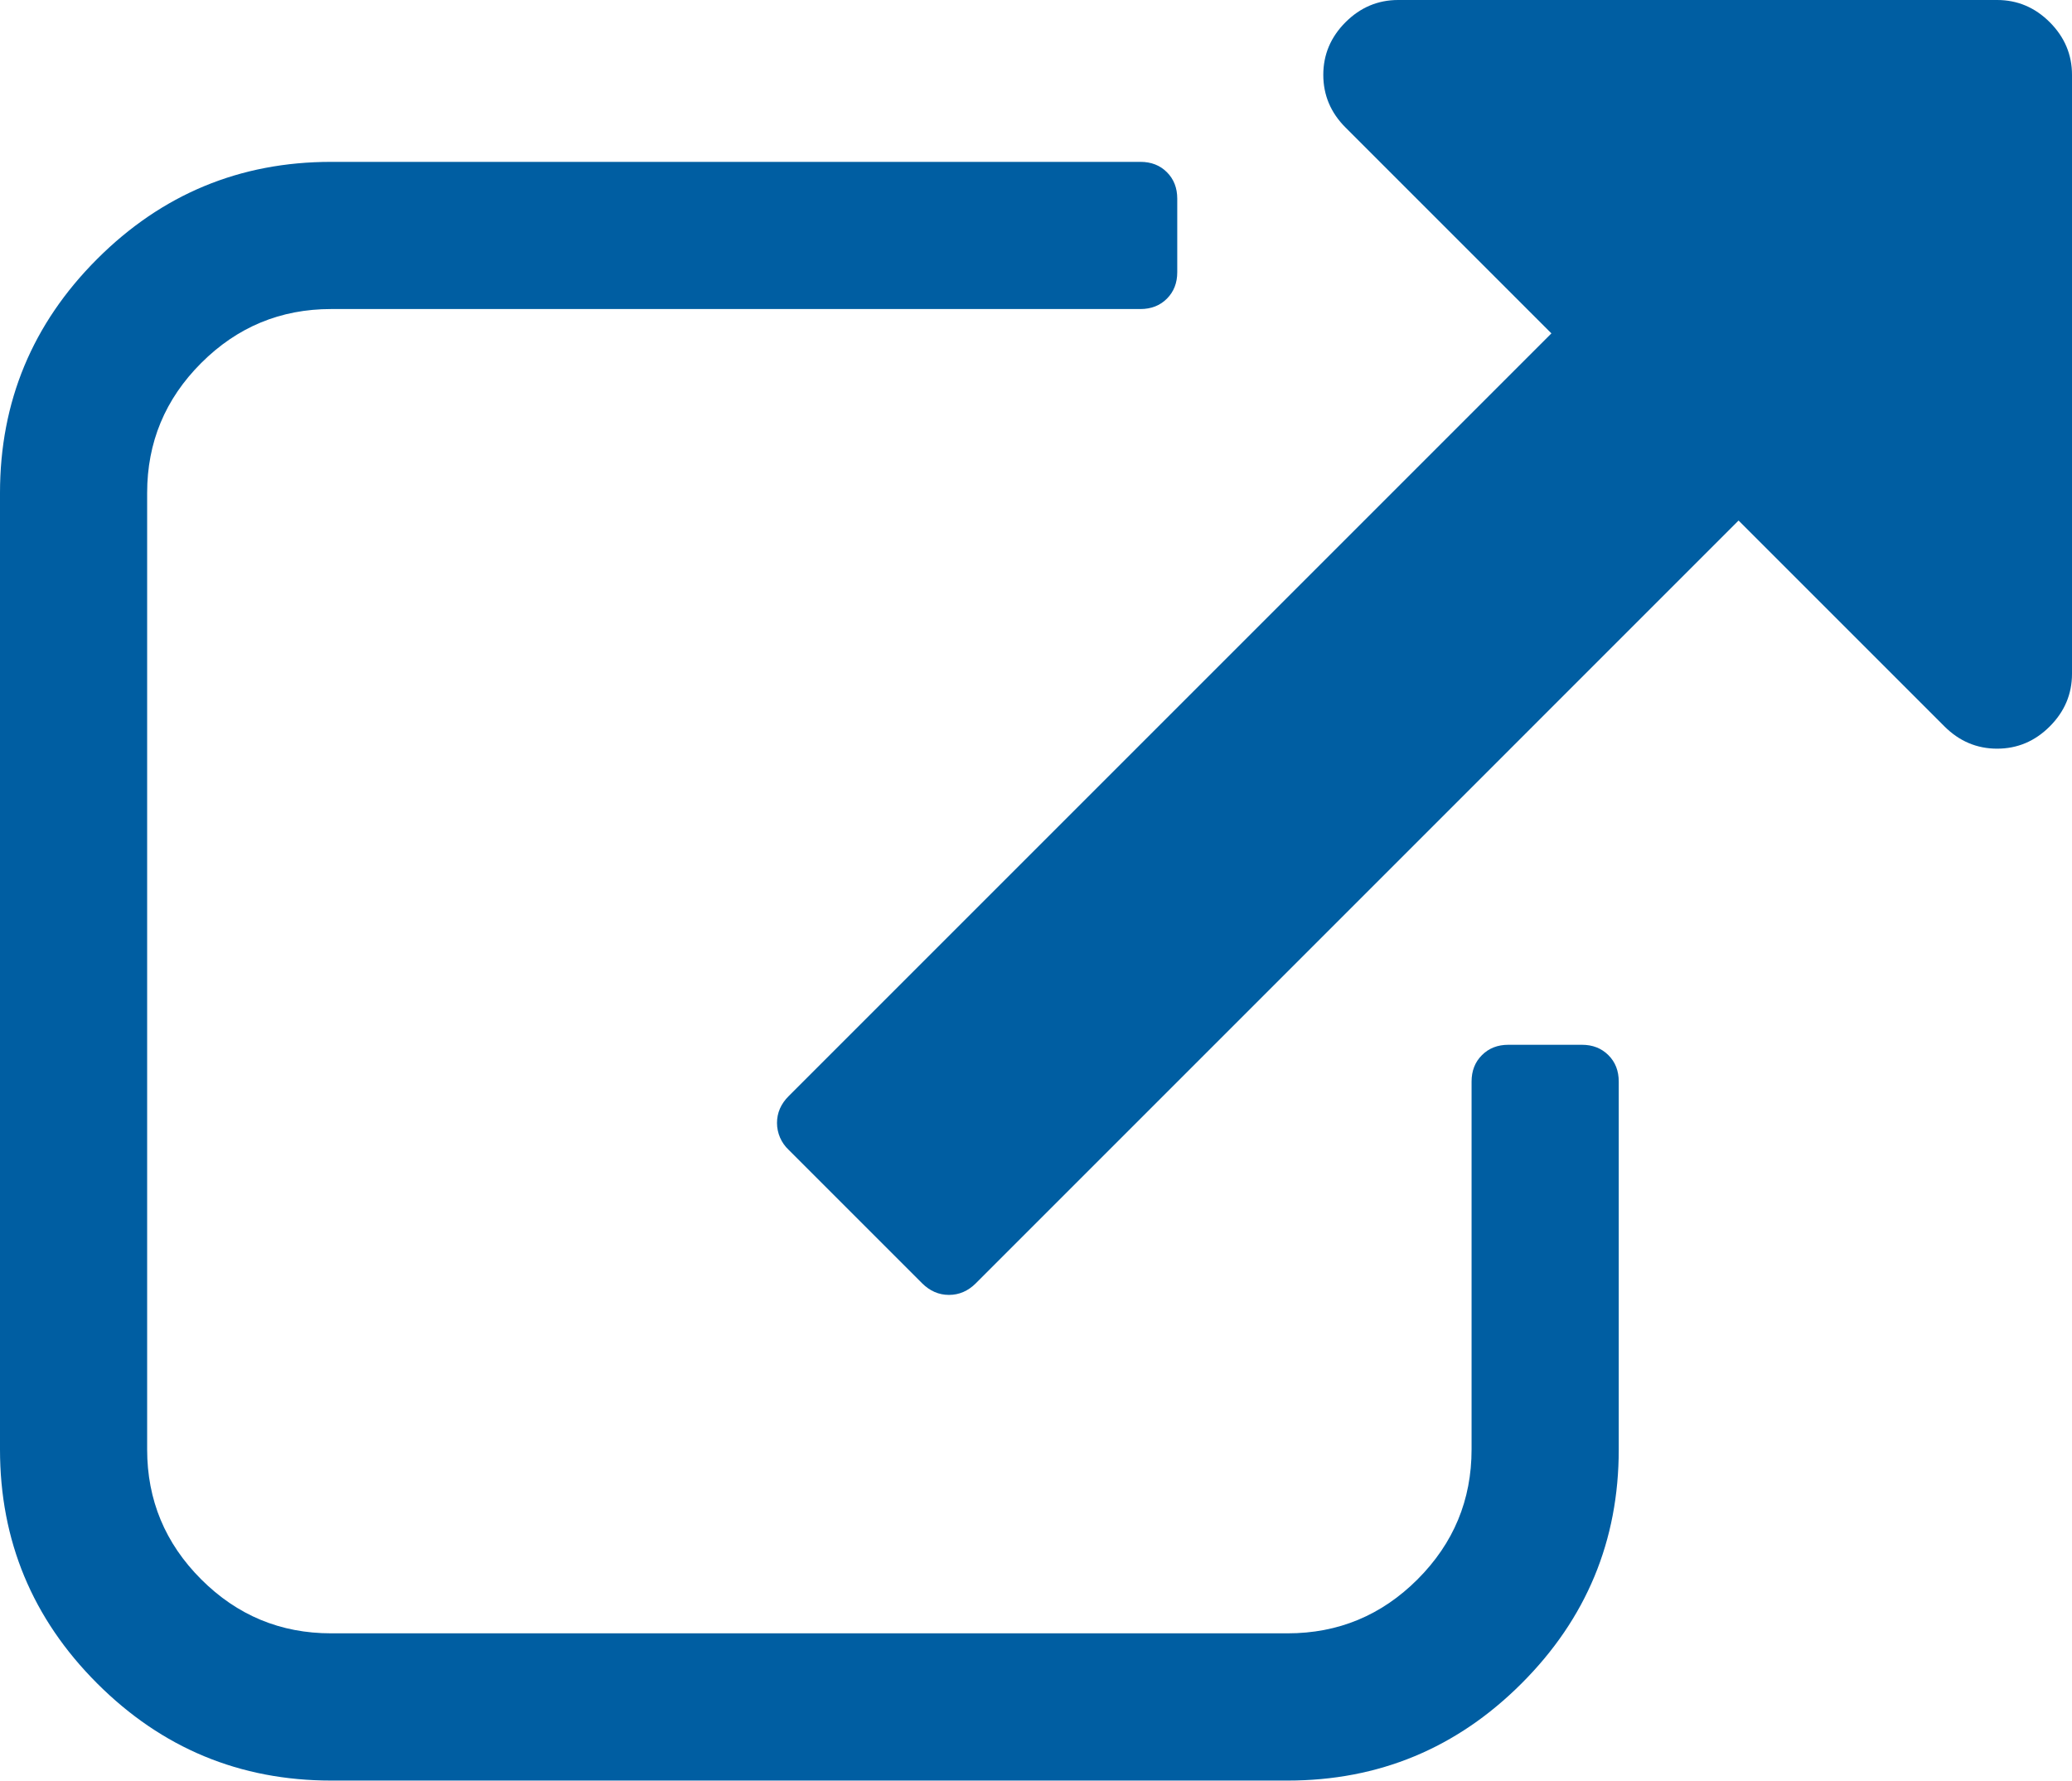
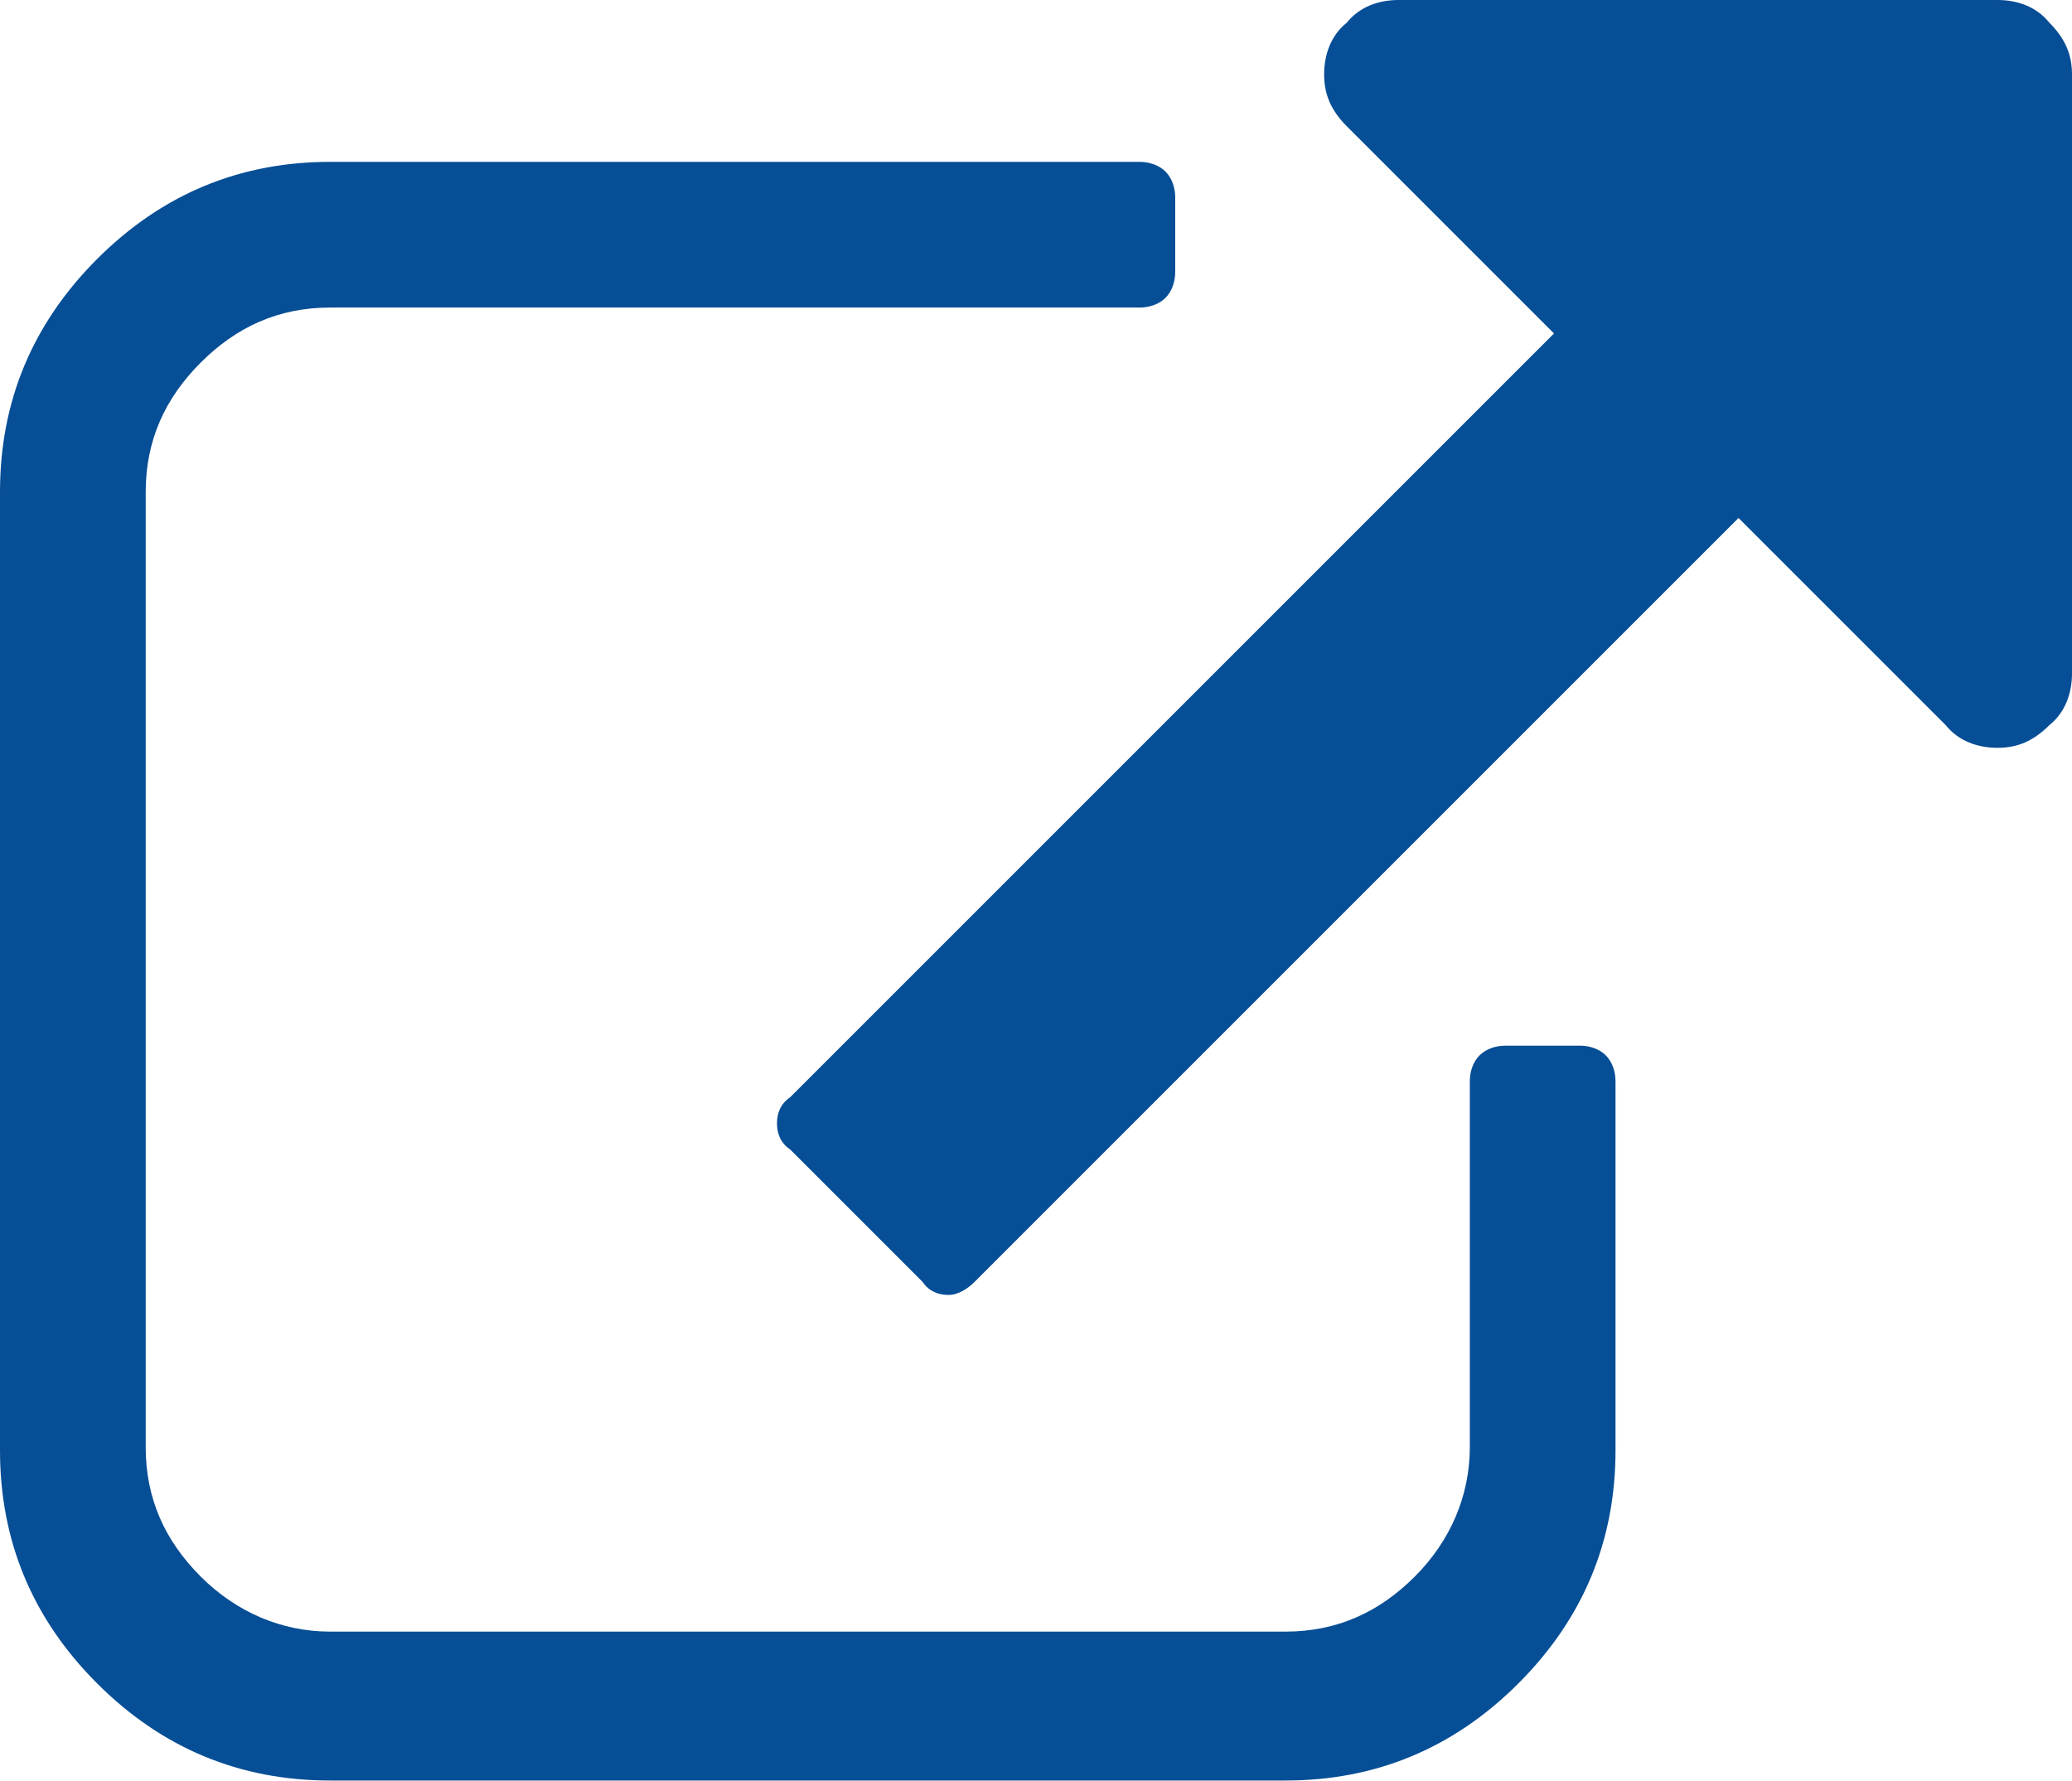
- <svg xmlns="http://www.w3.org/2000/svg" width="64" height="55" viewBox="0 0 64 55">
-   <path fill="#005EA2" fill-rule="evenodd" d="M35.226 5c.333 0 .605.106.818.32.212.212.319.485.319.816v2.273c0 .332-.107.604-.32.817-.212.212-.484.32-.817.32H10.227c-1.562 0-2.9.555-4.013 1.668s-1.669 2.45-1.669 4.013v29.545c0 1.563.556 2.9 1.669 4.013s2.45 1.668 4.013 1.668h29.546c1.562 0 2.9-.555 4.013-1.668 1.112-1.113 1.668-2.45 1.668-4.013V33.41c0-.332.106-.604.32-.817.212-.213.484-.32.816-.32h2.273c.331 0 .604.107.817.32.214.213.32.485.32.818v11.363C50 47.591 49 50 46.999 52c-2 2-4.41 3.001-7.226 3.001H10.227C7.41 55 5.001 54 3 51.999c-2-2-3-4.41-3-7.226V15.227c0-2.817 1-5.226 3-7.226C5.001 6 7.41 5 10.227 5zm26.46-5c.627 0 1.17.229 1.627.686.457.458.687 1 .687 1.626v18.501c0 .626-.229 1.168-.687 1.626-.457.458-1 .687-1.626.687-.626 0-1.168-.23-1.626-.687l-6.36-6.36-23.558 23.56c-.24.24-.518.36-.831.36-.313 0-.59-.12-.831-.36l-4.12-4.12a1.142 1.142 0 0 1-.361-.831c0-.313.12-.59.361-.83l23.559-23.56-6.36-6.36c-.457-.457-.686-1-.686-1.626 0-.626.229-1.168.687-1.626.457-.457 1-.686 1.625-.686z" />
+ <svg xmlns="http://www.w3.org/2000/svg" version="1.1" id="Layer_1" x="0px" y="0px" viewBox="0 0 64 55" style="enable-background:new 0 0 64 55;" xml:space="preserve">
+   <style type="text/css">
+ 	.st0{fill-rule:evenodd;clip-rule:evenodd;fill:#064E96;}
+ </style>
+   <path class="st0" d="M35.2,5c0.3,0,0.6,0.1,0.8,0.3c0.2,0.2,0.3,0.5,0.3,0.8v2.3c0,0.3-0.1,0.6-0.3,0.8c-0.2,0.2-0.5,0.3-0.8,0.3  h-25c-1.6,0-2.9,0.6-4,1.7s-1.7,2.4-1.7,4v29.5c0,1.6,0.6,2.9,1.7,4s2.5,1.7,4,1.7h29.5c1.6,0,2.9-0.6,4-1.7c1.1-1.1,1.7-2.5,1.7-4  V33.4c0-0.3,0.1-0.6,0.3-0.8c0.2-0.2,0.5-0.3,0.8-0.3h2.3c0.3,0,0.6,0.1,0.8,0.3c0.2,0.2,0.3,0.5,0.3,0.8v11.4c0,2.8-1,5.2-3,7.2  c-2,2-4.4,3-7.2,3H10.2C7.4,55,5,54,3,52c-2-2-3-4.4-3-7.2V15.2C0,12.4,1,10,3,8c2-2,4.4-3,7.2-3H35.2z M61.7,0  c0.6,0,1.2,0.2,1.6,0.7c0.5,0.5,0.7,1,0.7,1.6v18.5c0,0.6-0.2,1.2-0.7,1.6c-0.5,0.5-1,0.7-1.6,0.7s-1.2-0.2-1.6-0.7l-6.4-6.4  L30.1,39.6c-0.2,0.2-0.5,0.4-0.8,0.4s-0.6-0.1-0.8-0.4l-4.1-4.1C24.1,35.3,24,35,24,34.7c0-0.3,0.1-0.6,0.4-0.8l23.6-23.6l-6.4-6.4  c-0.5-0.5-0.7-1-0.7-1.6s0.2-1.2,0.7-1.6C42,0.2,42.6,0,43.2,0L61.7,0z" />
</svg>
